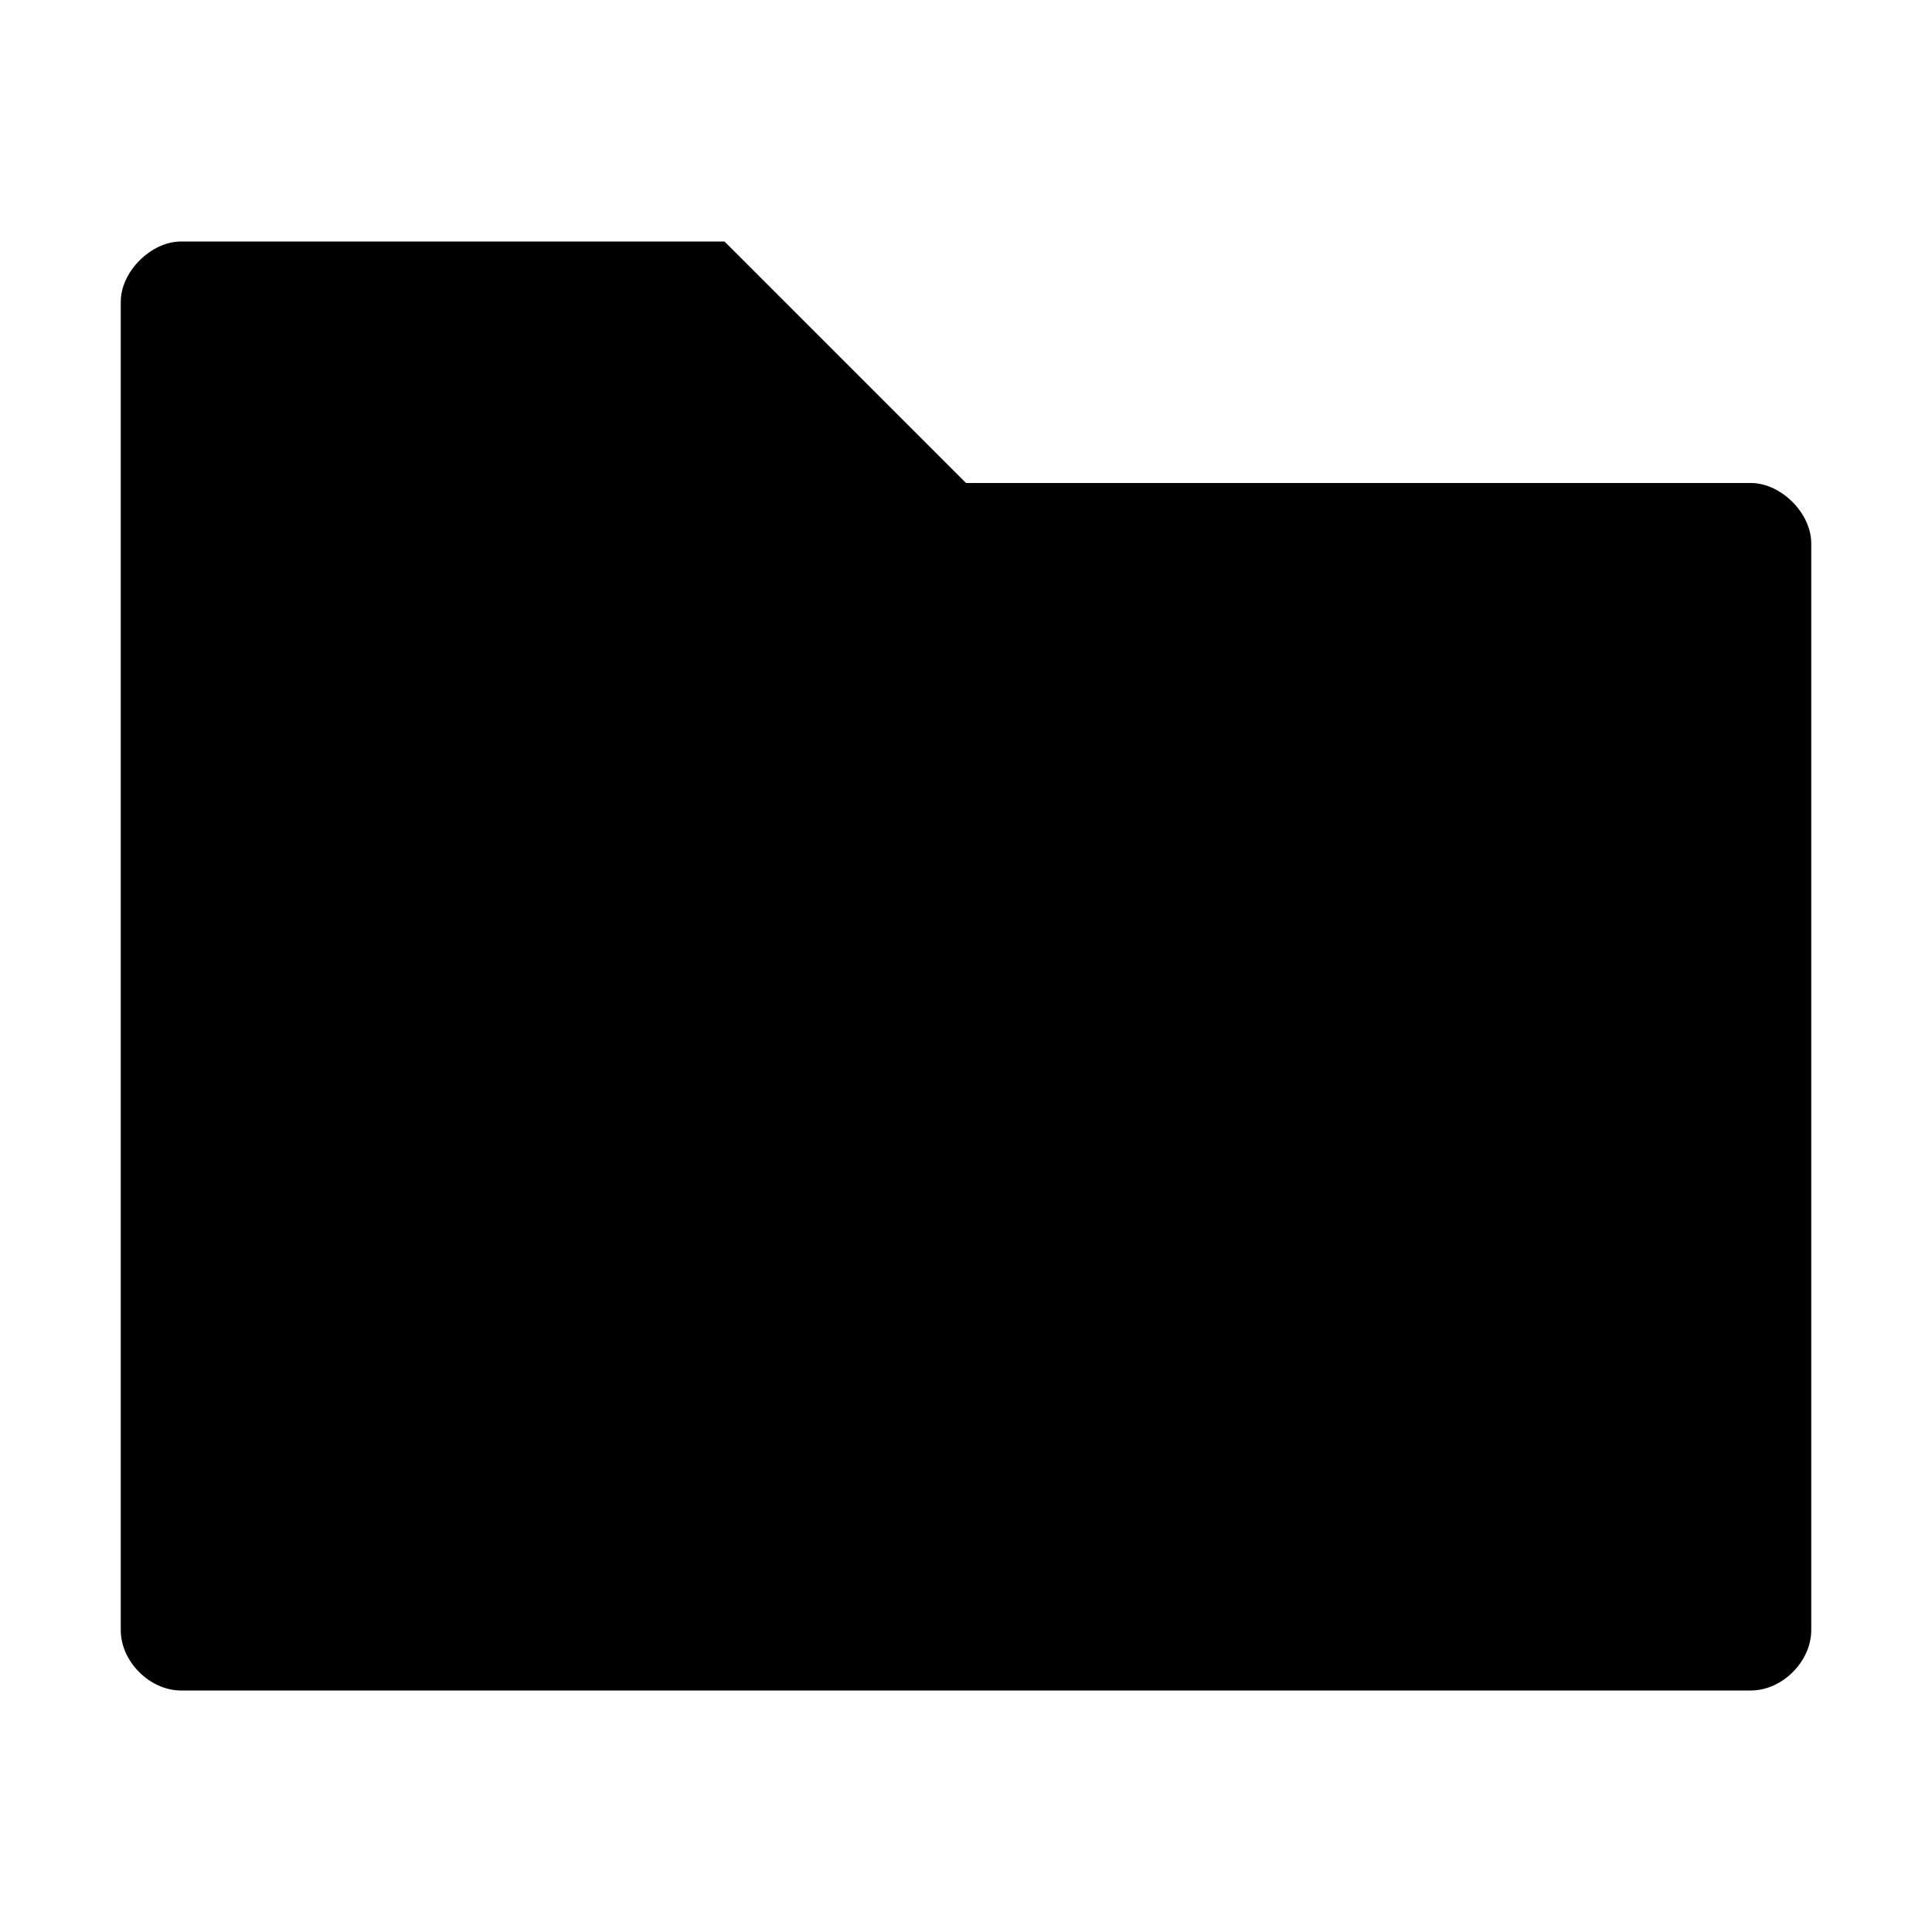
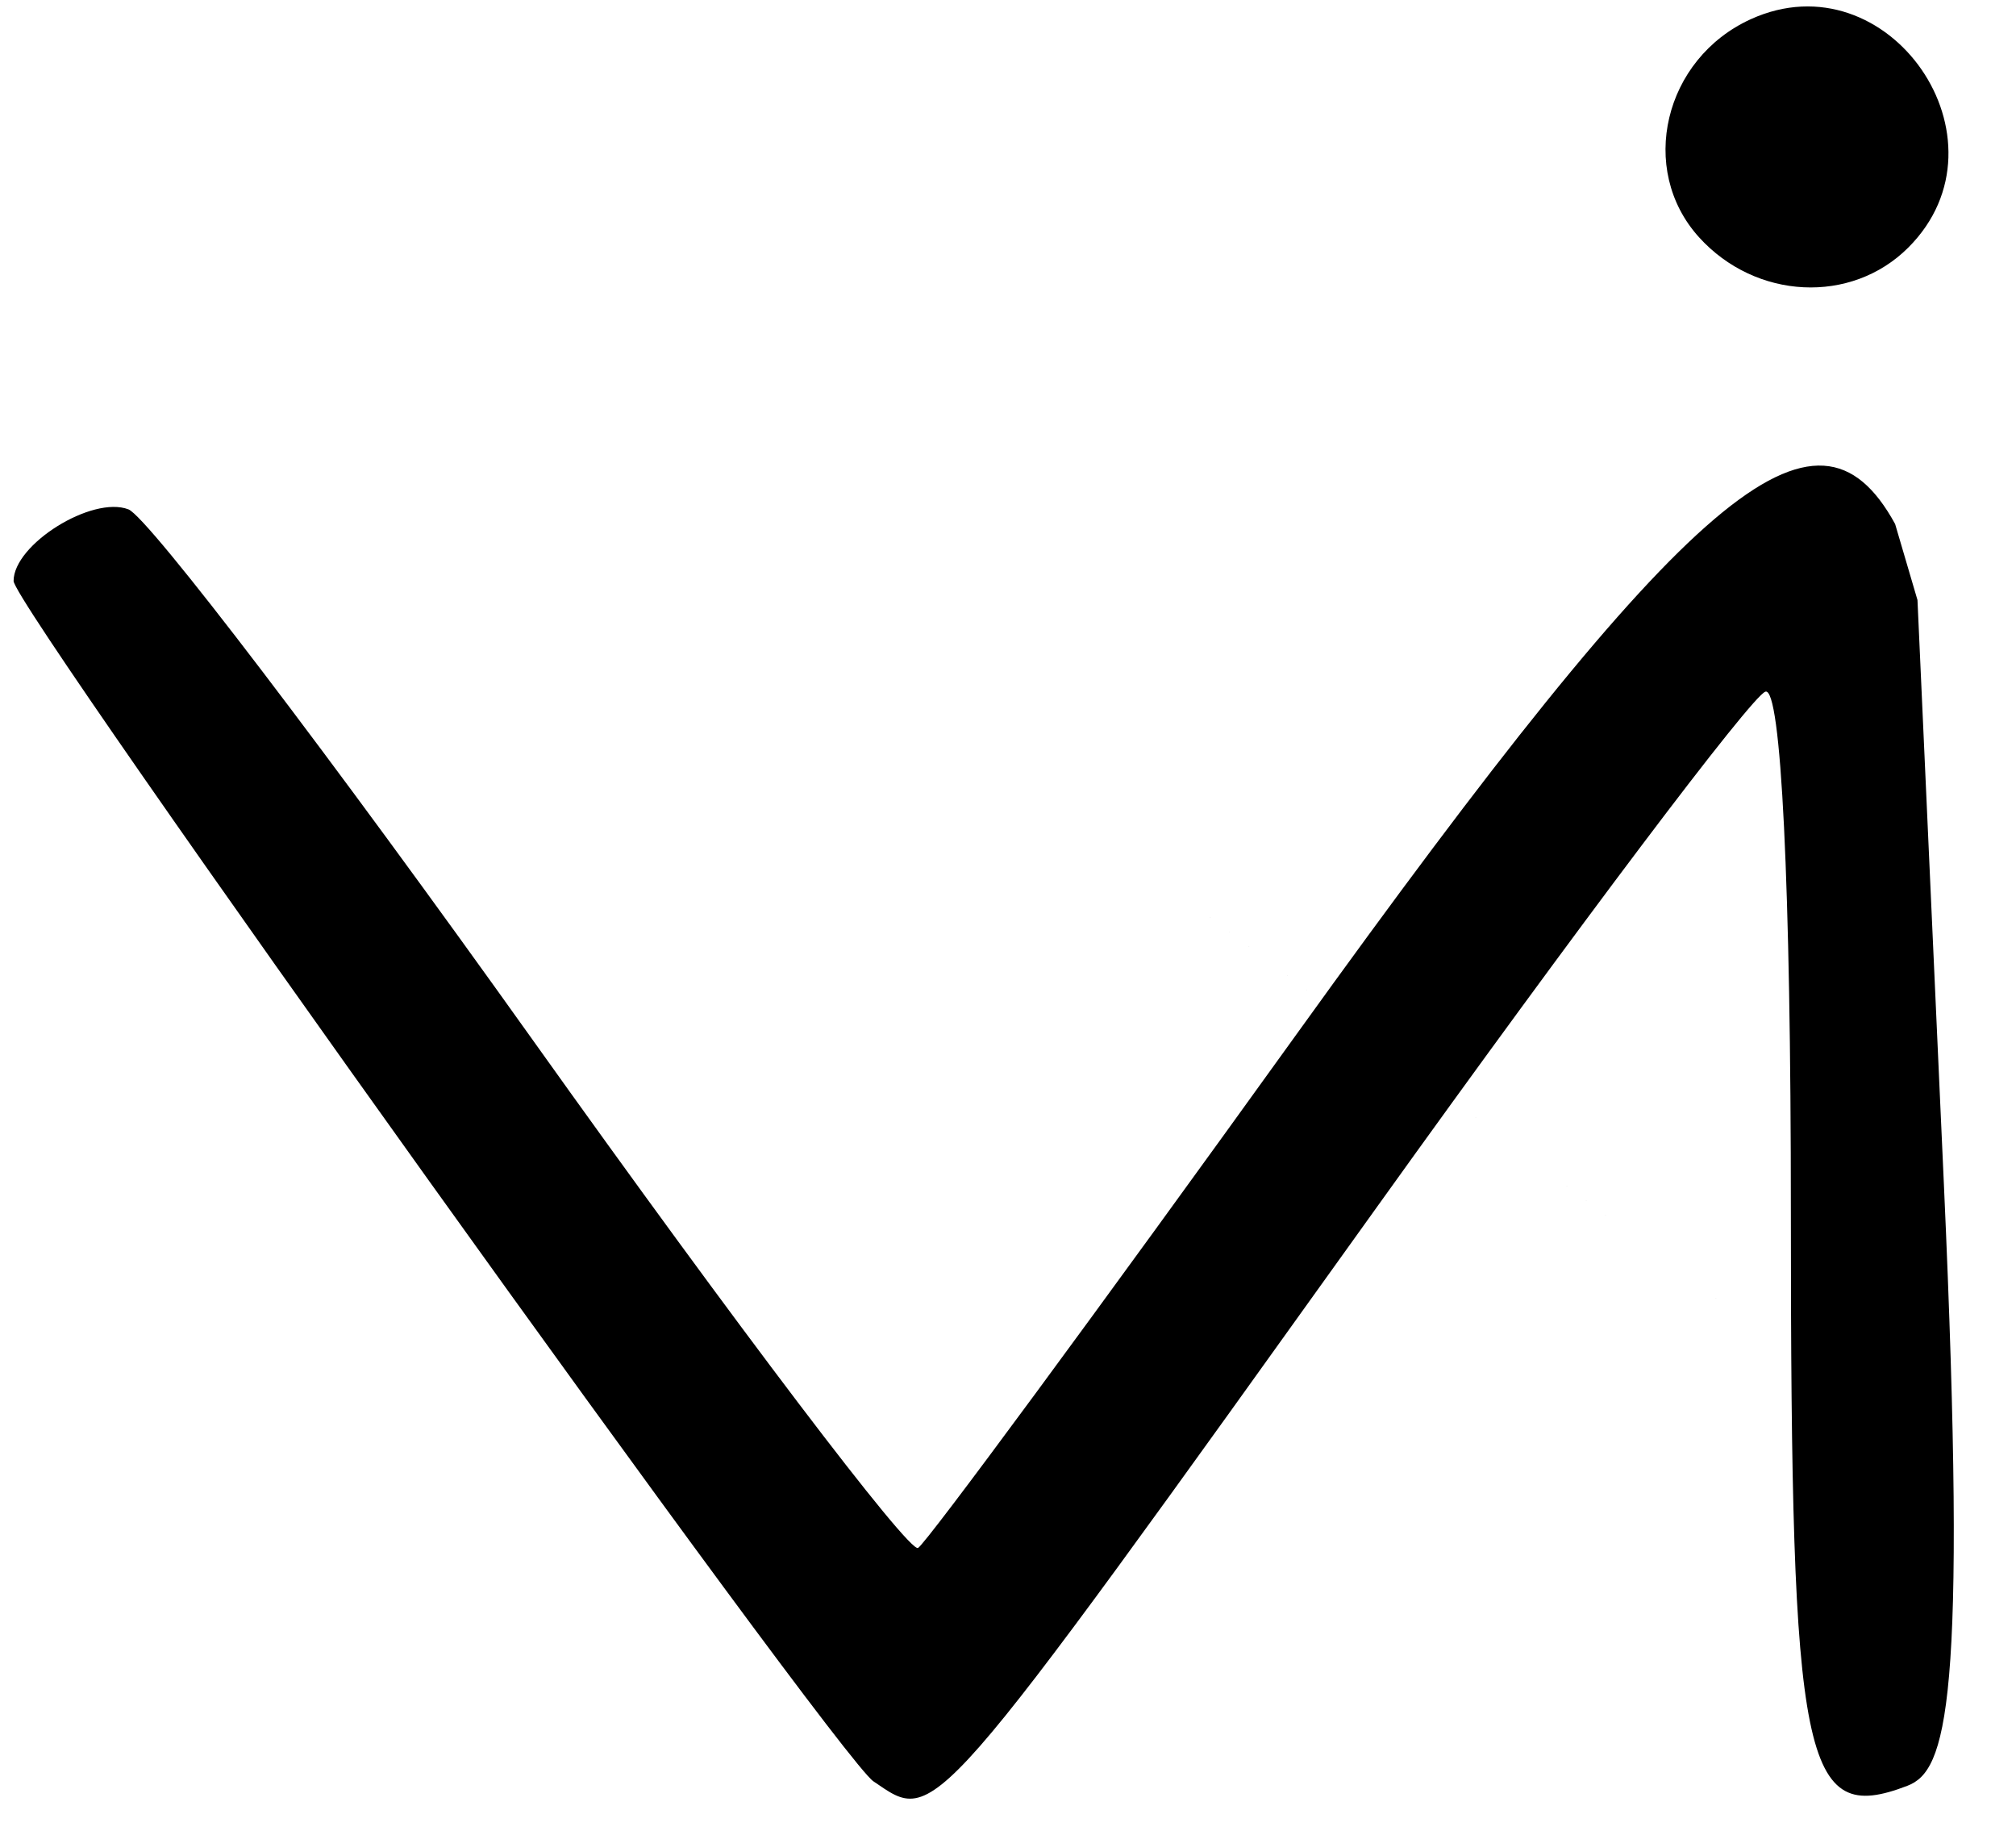
- <svg xmlns="http://www.w3.org/2000/svg" viewBox="0 0 16 16" width="16" version="1.1" height="16">
-   <path fill="#000000" d="m1.5 2c-0.25 0-0.5 0.25-0.5 0.5v11c0 0.26 0.24 0.5 0.5 0.5h13c0.26 0 0.5-0.241 0.5-0.5v-9c0-0.25-0.25-0.5-0.5-0.5h-6.5l-2-2z" />
+ <svg xmlns="http://www.w3.org/2000/svg" version="1.1" width="101.333" height="92" viewBox="0 0 101.333 92">
+   <g fill="#000000">
+     <path d="m 98.327,74.333 c -66.527,-50.081 -33.264,-25.041 0,0 z" />
+     <path d="M 43.901,89.514 C 42.046,88.259 0.683,30.531 0.683,29.196 c 0,-1.842 3.944,-4.302 5.772,-3.6 0.994,0.381 10.148,12.393 20.343,26.693 10.195,14.3 18.902,25.774 19.348,25.498 0.447,-0.276 9.024,-11.915 19.06,-25.865 C 84.998,24.413 91.284,19.079 95.257,26.332 l 1.124,3.821 1.328,29.372 c 1.185,26.214 0.124,29.461 -1.836,30.214 -5.246,2.013 -5.856,-0.988 -5.856,-28.812 0,-16.458 -0.489,-26.445 -1.282,-26.17 C 88.029,35.001 79.282,46.601 69.297,60.534 46.529,92.304 47.087,91.668 43.901,89.514 Z M 85.399,11.921 C 82.315,8.514 83.634,2.955 87.999,0.966 94.936,-2.194 101.316,7.044 95.921,12.439 93.054,15.306 88.248,15.069 85.399,11.921 Z" />
+   </g>
</svg>
